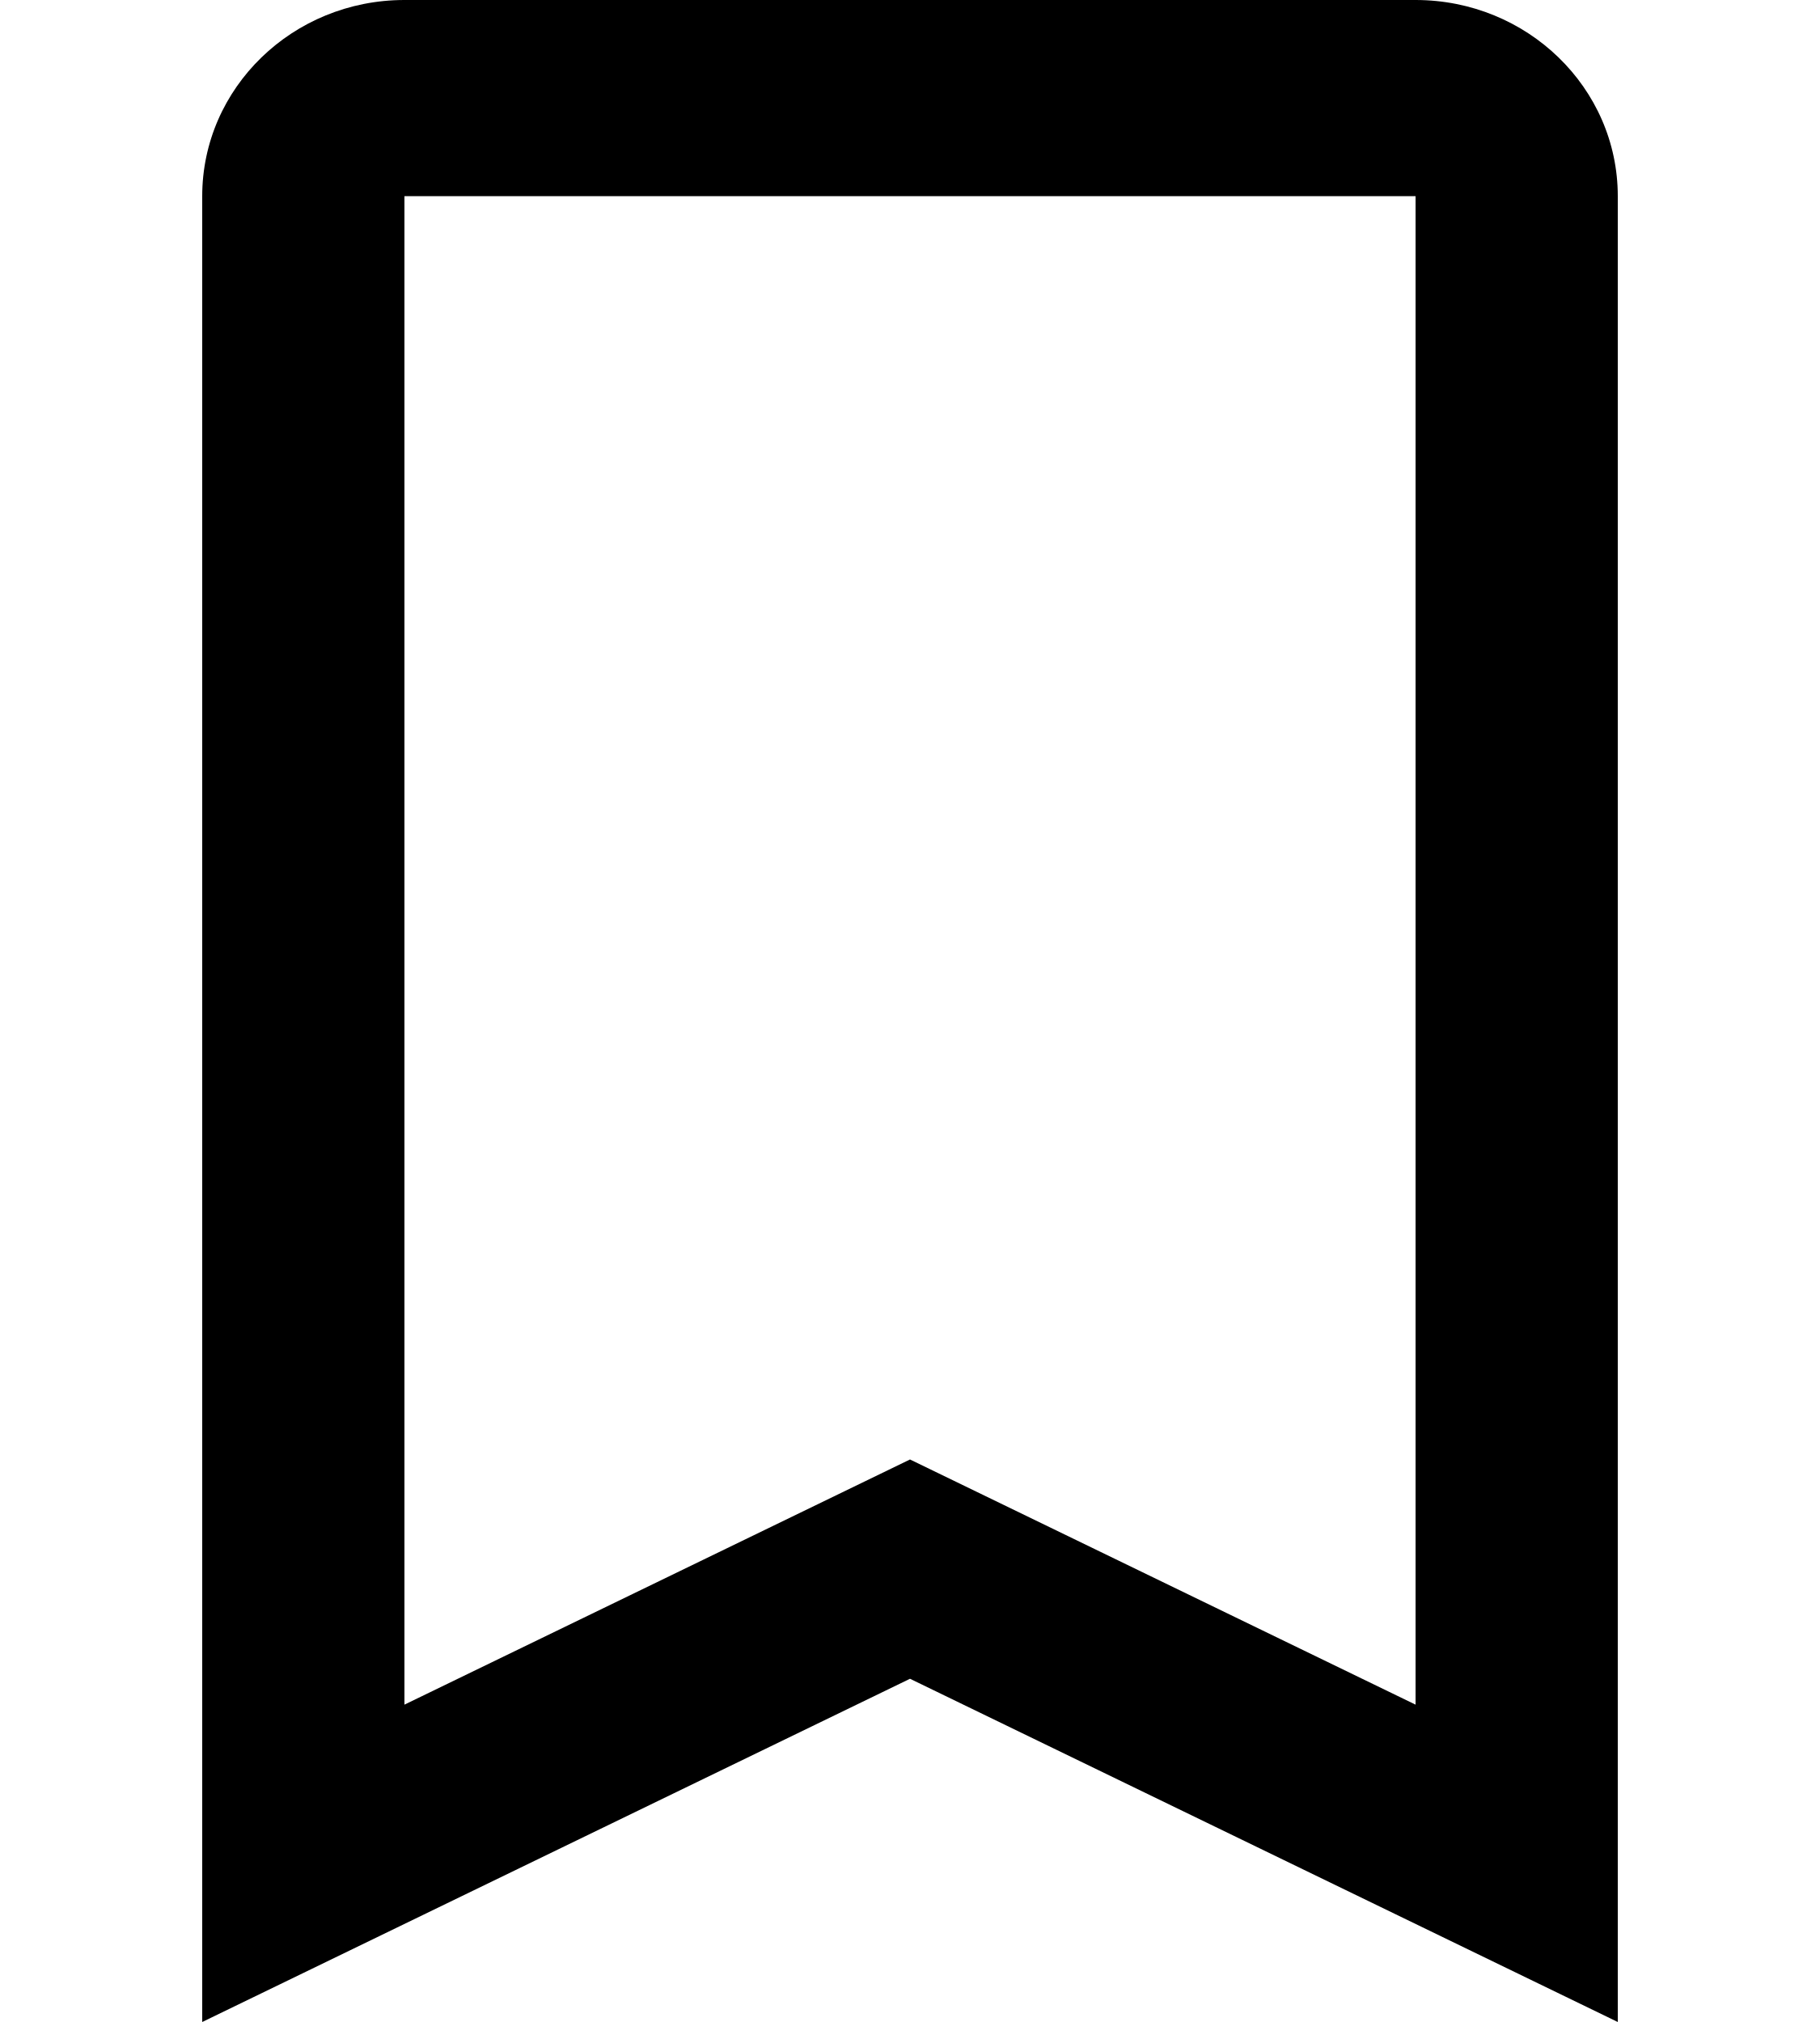
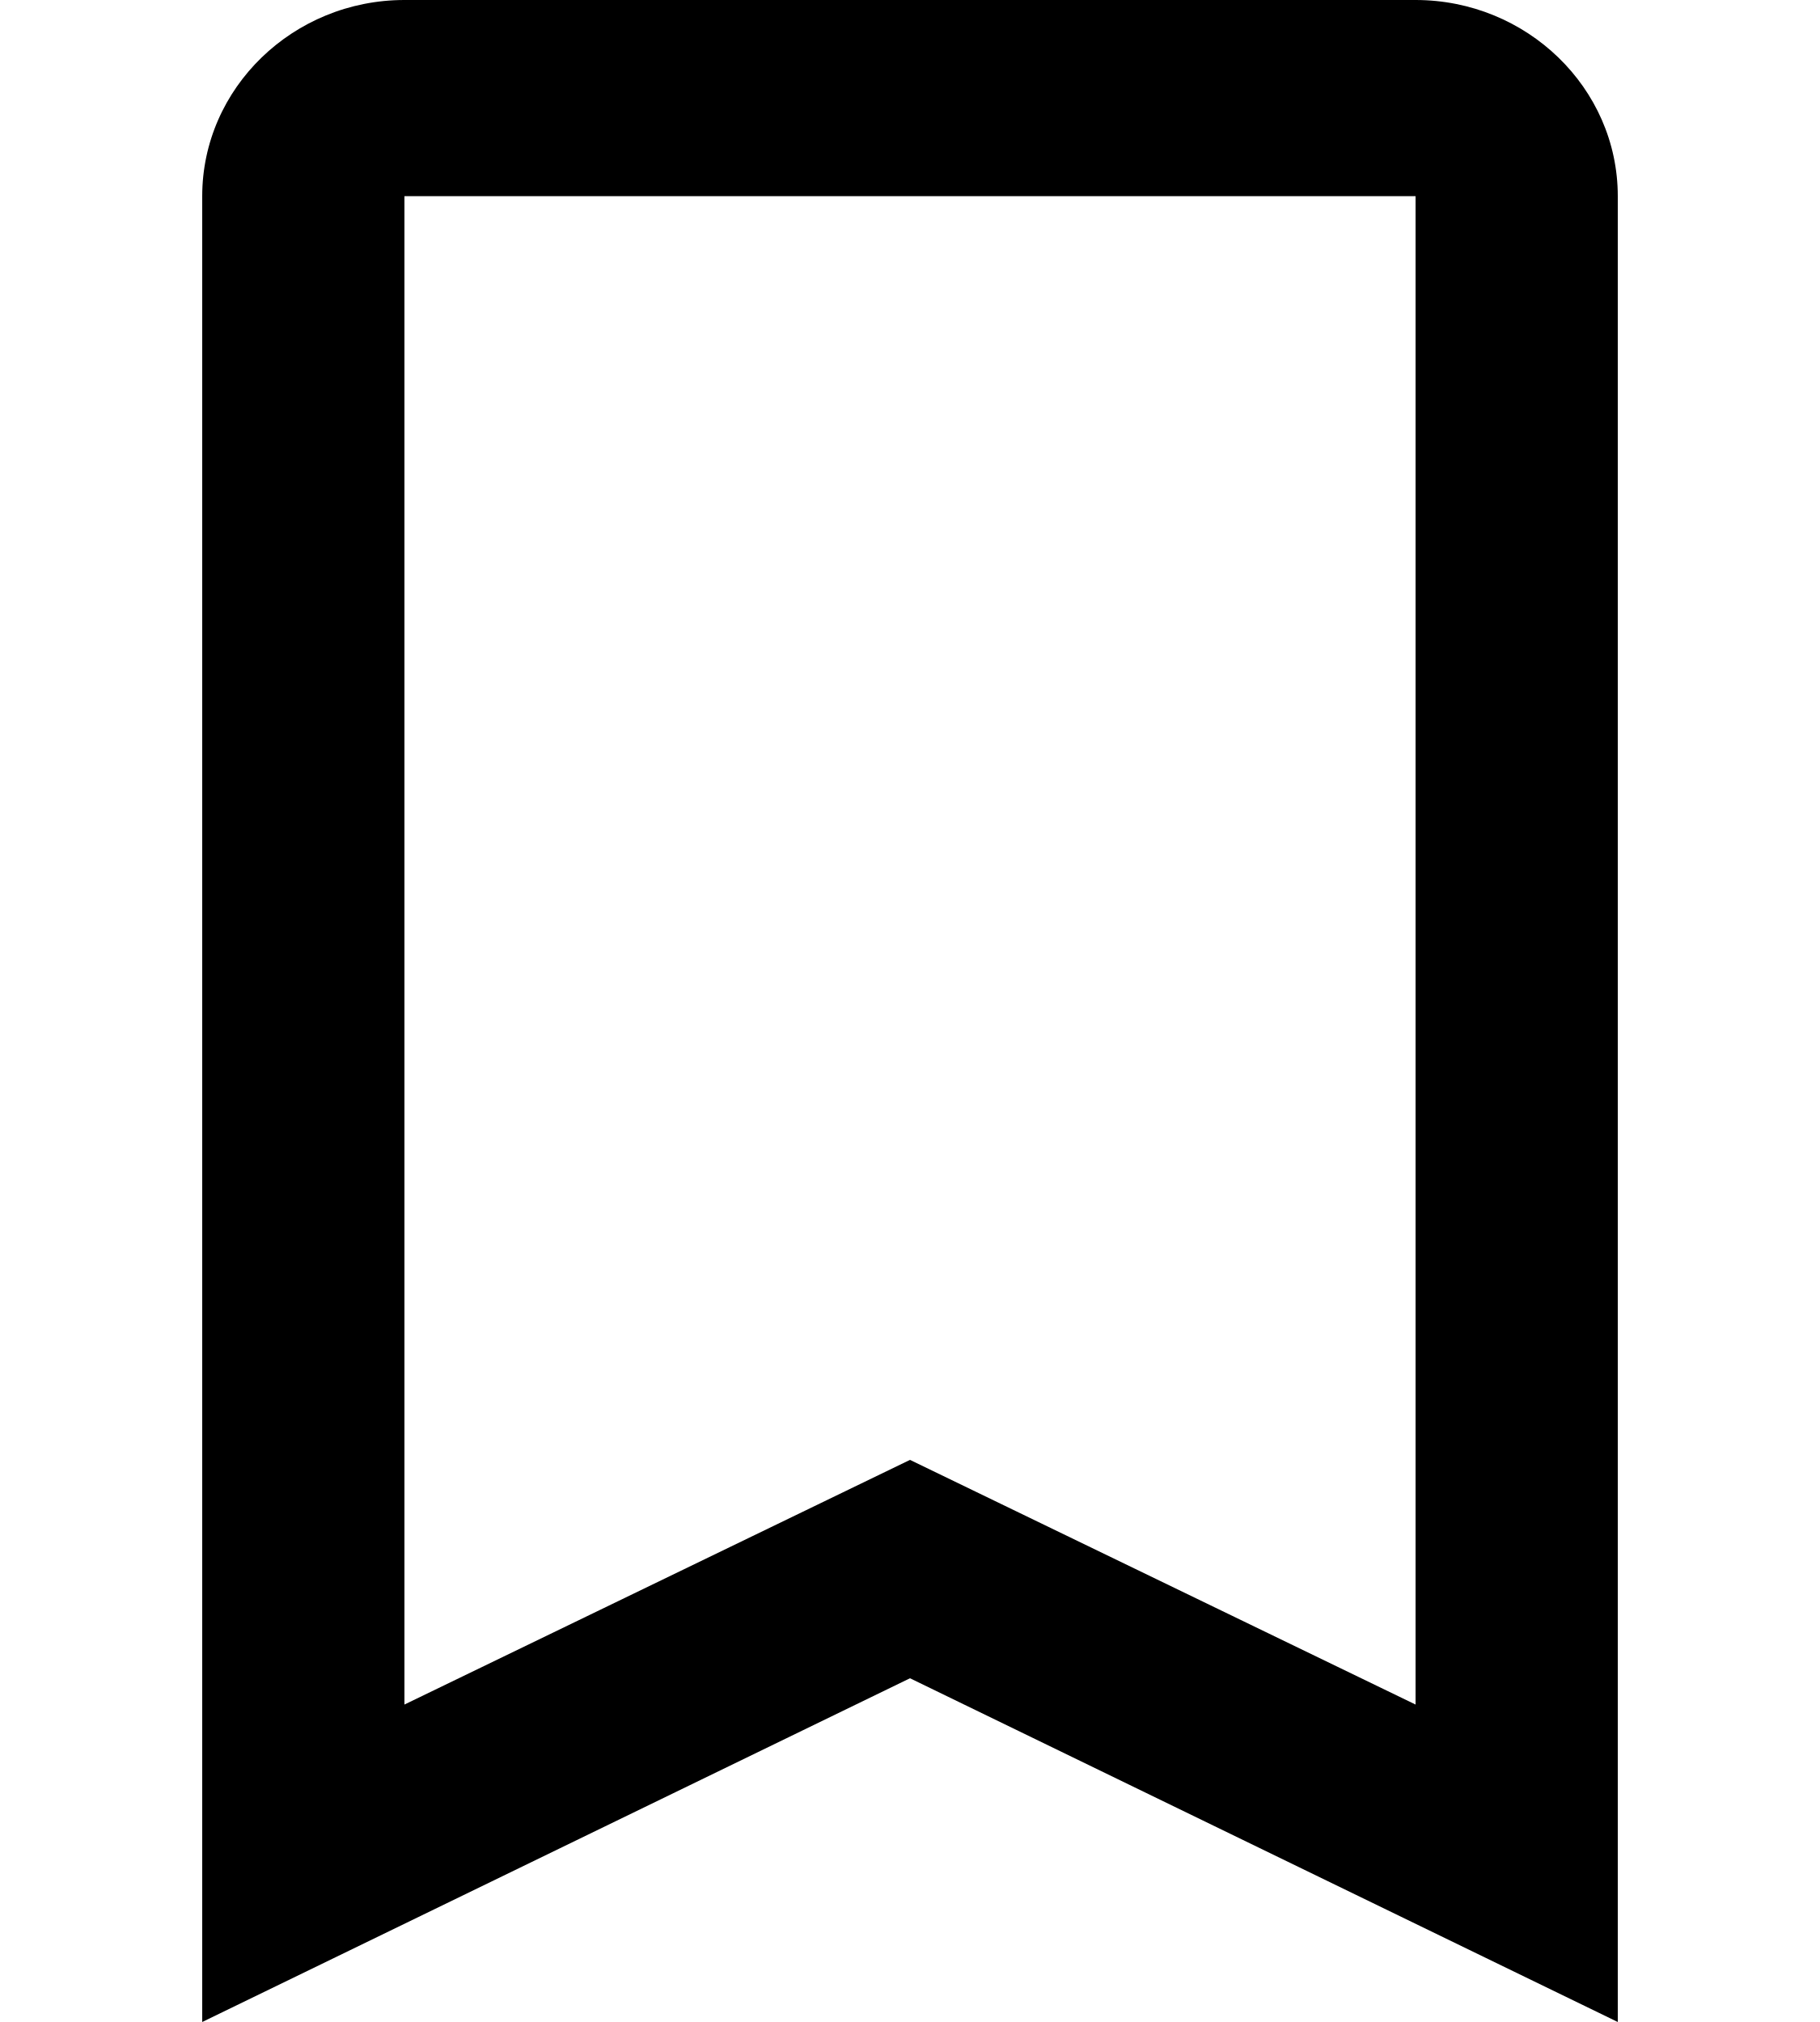
- <svg xmlns="http://www.w3.org/2000/svg" width="18" height="20" viewBox="0 0 18 20" fill="none">
-   <path fill-rule="evenodd" clip-rule="evenodd" d="M2 20L9 16.605L16 20V1.94C16 0.869 15.105 0 14 0H4C2.895 0 2 0.869 2 1.94V20ZM9 14.436L4 16.861V1.94H14V16.861L9 14.436Z" fill="black" />
+ <svg xmlns="http://www.w3.org/2000/svg" width="18" height="20" fill="none">
+   <path fill-rule="evenodd" clip-rule="evenodd" d="m2 20 7-3.4 7 3.4V1.94C16 .87 15.1 0 14 0H4C2.9 0 2 .87 2 1.94V20Zm7-5.56-5 2.42V1.94h10v14.92l-5-2.42Z" fill="#000" />
</svg>
